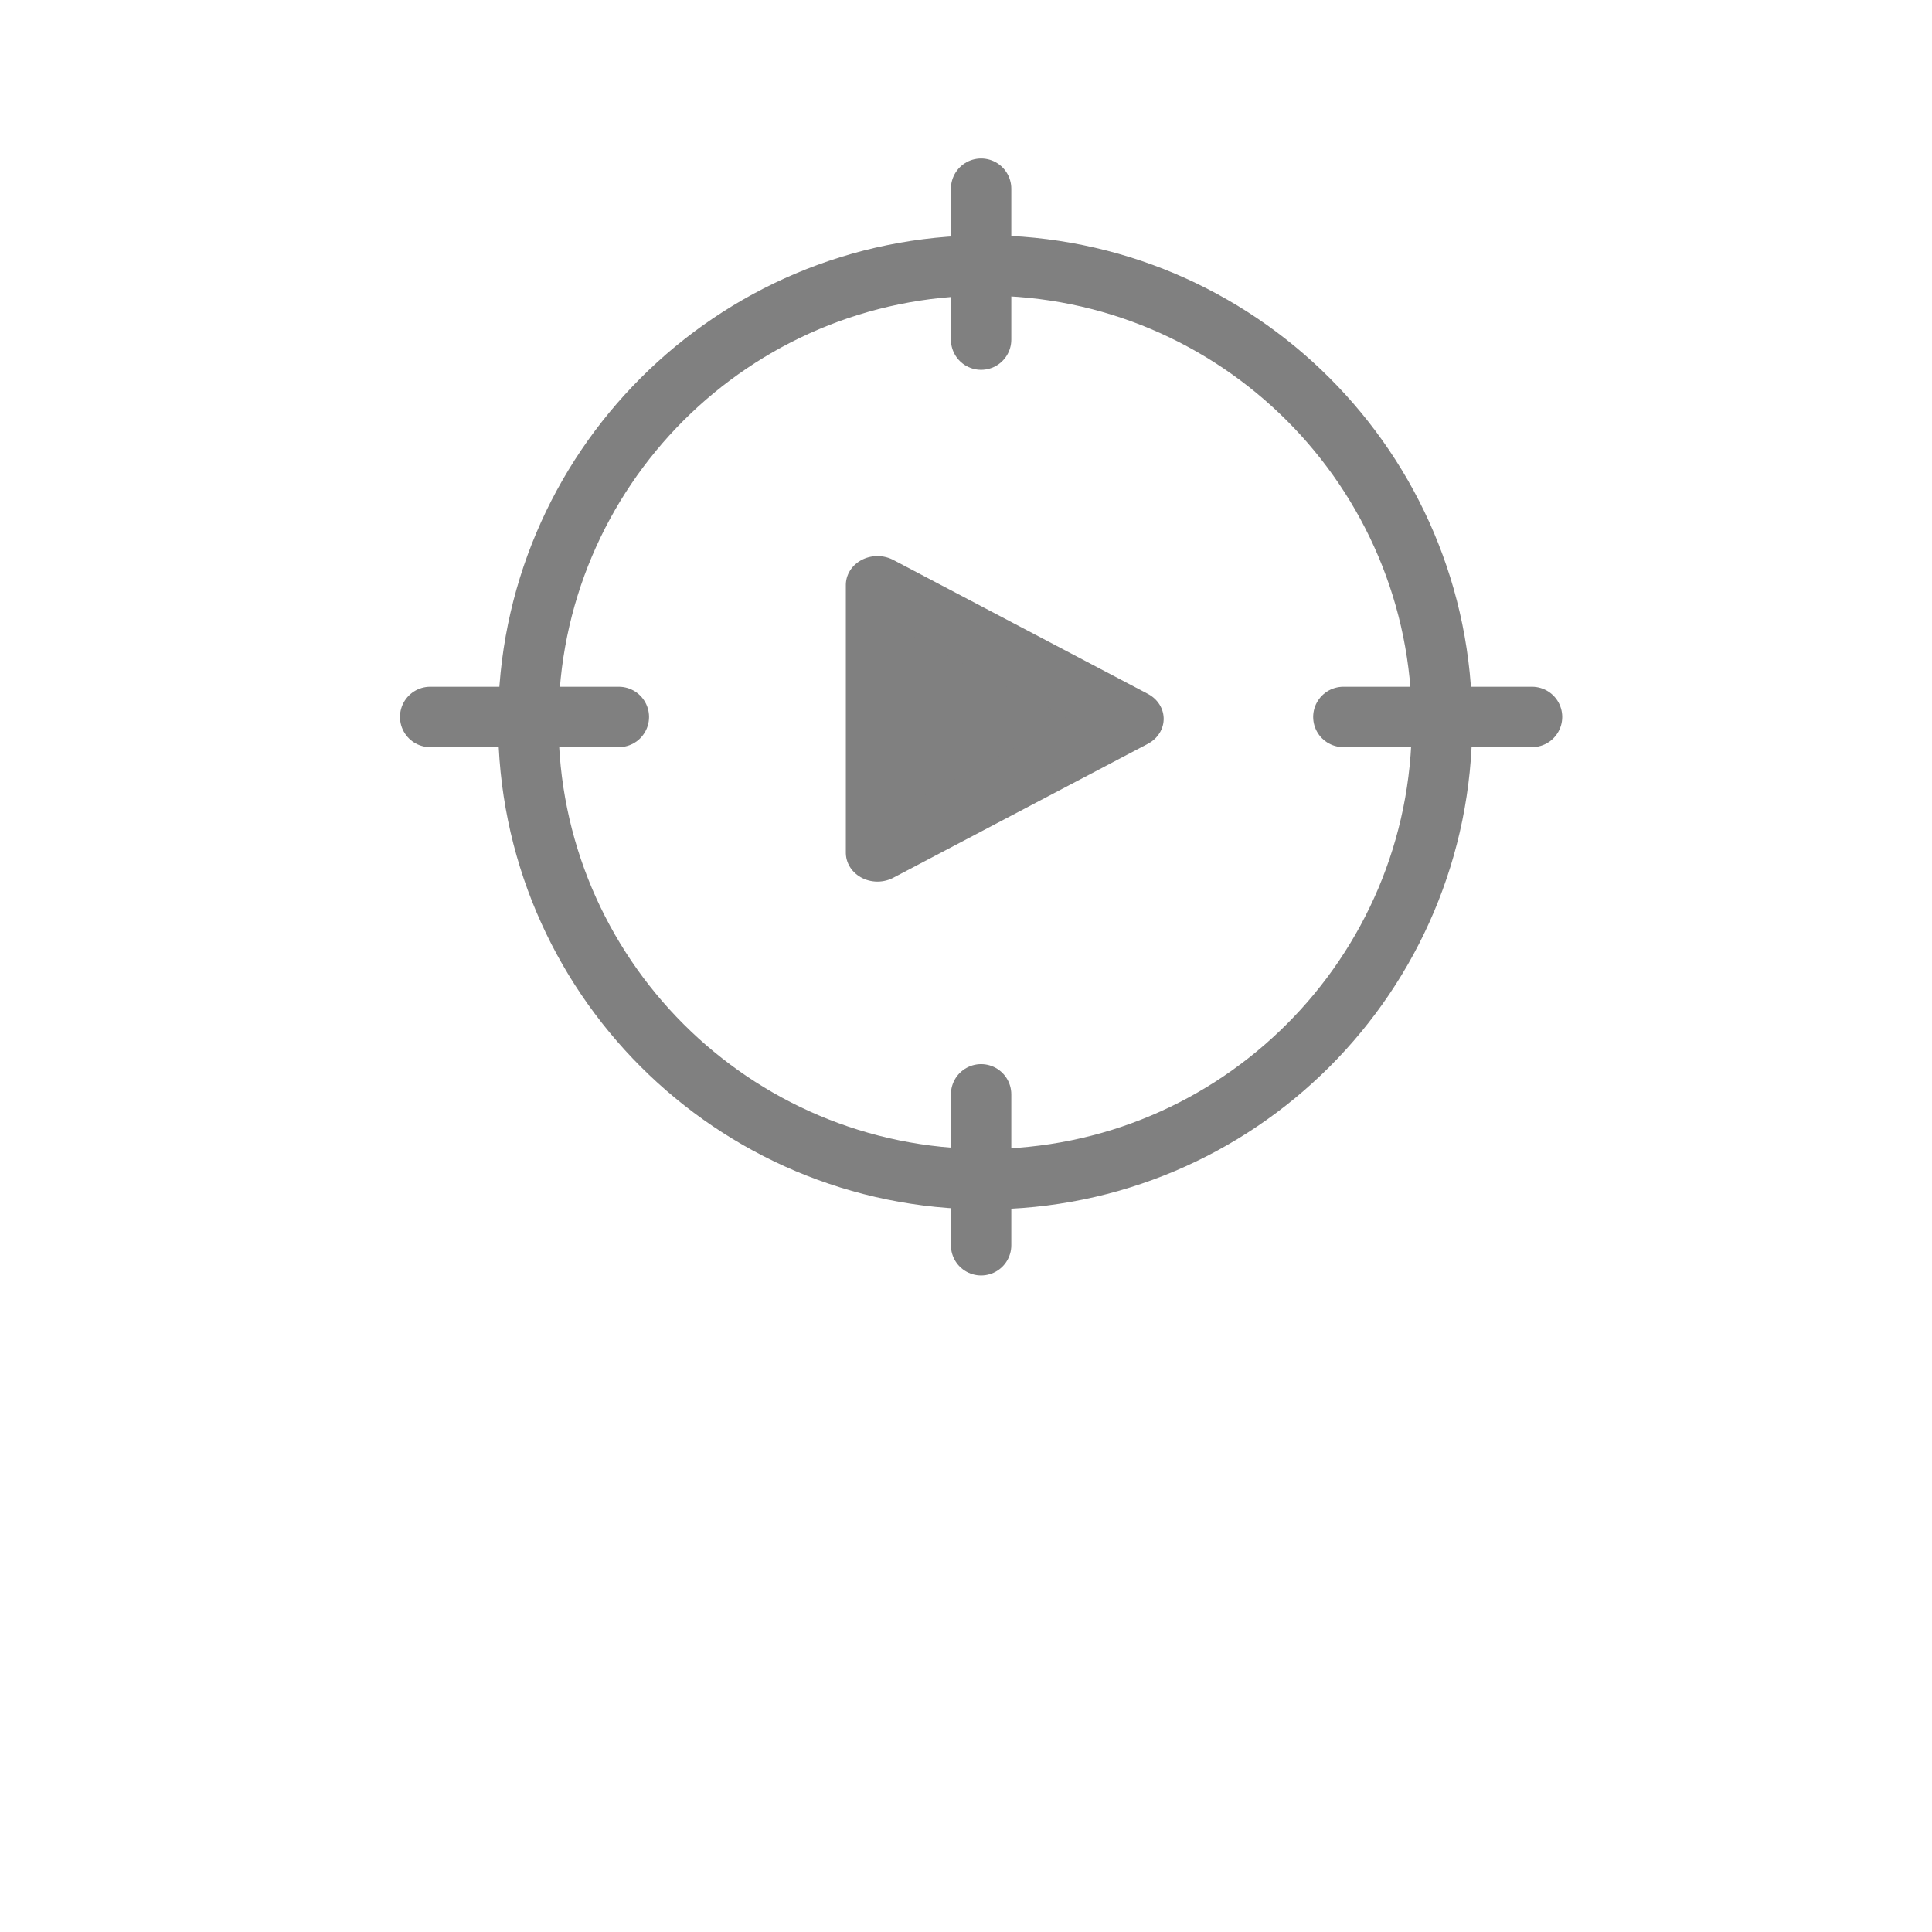
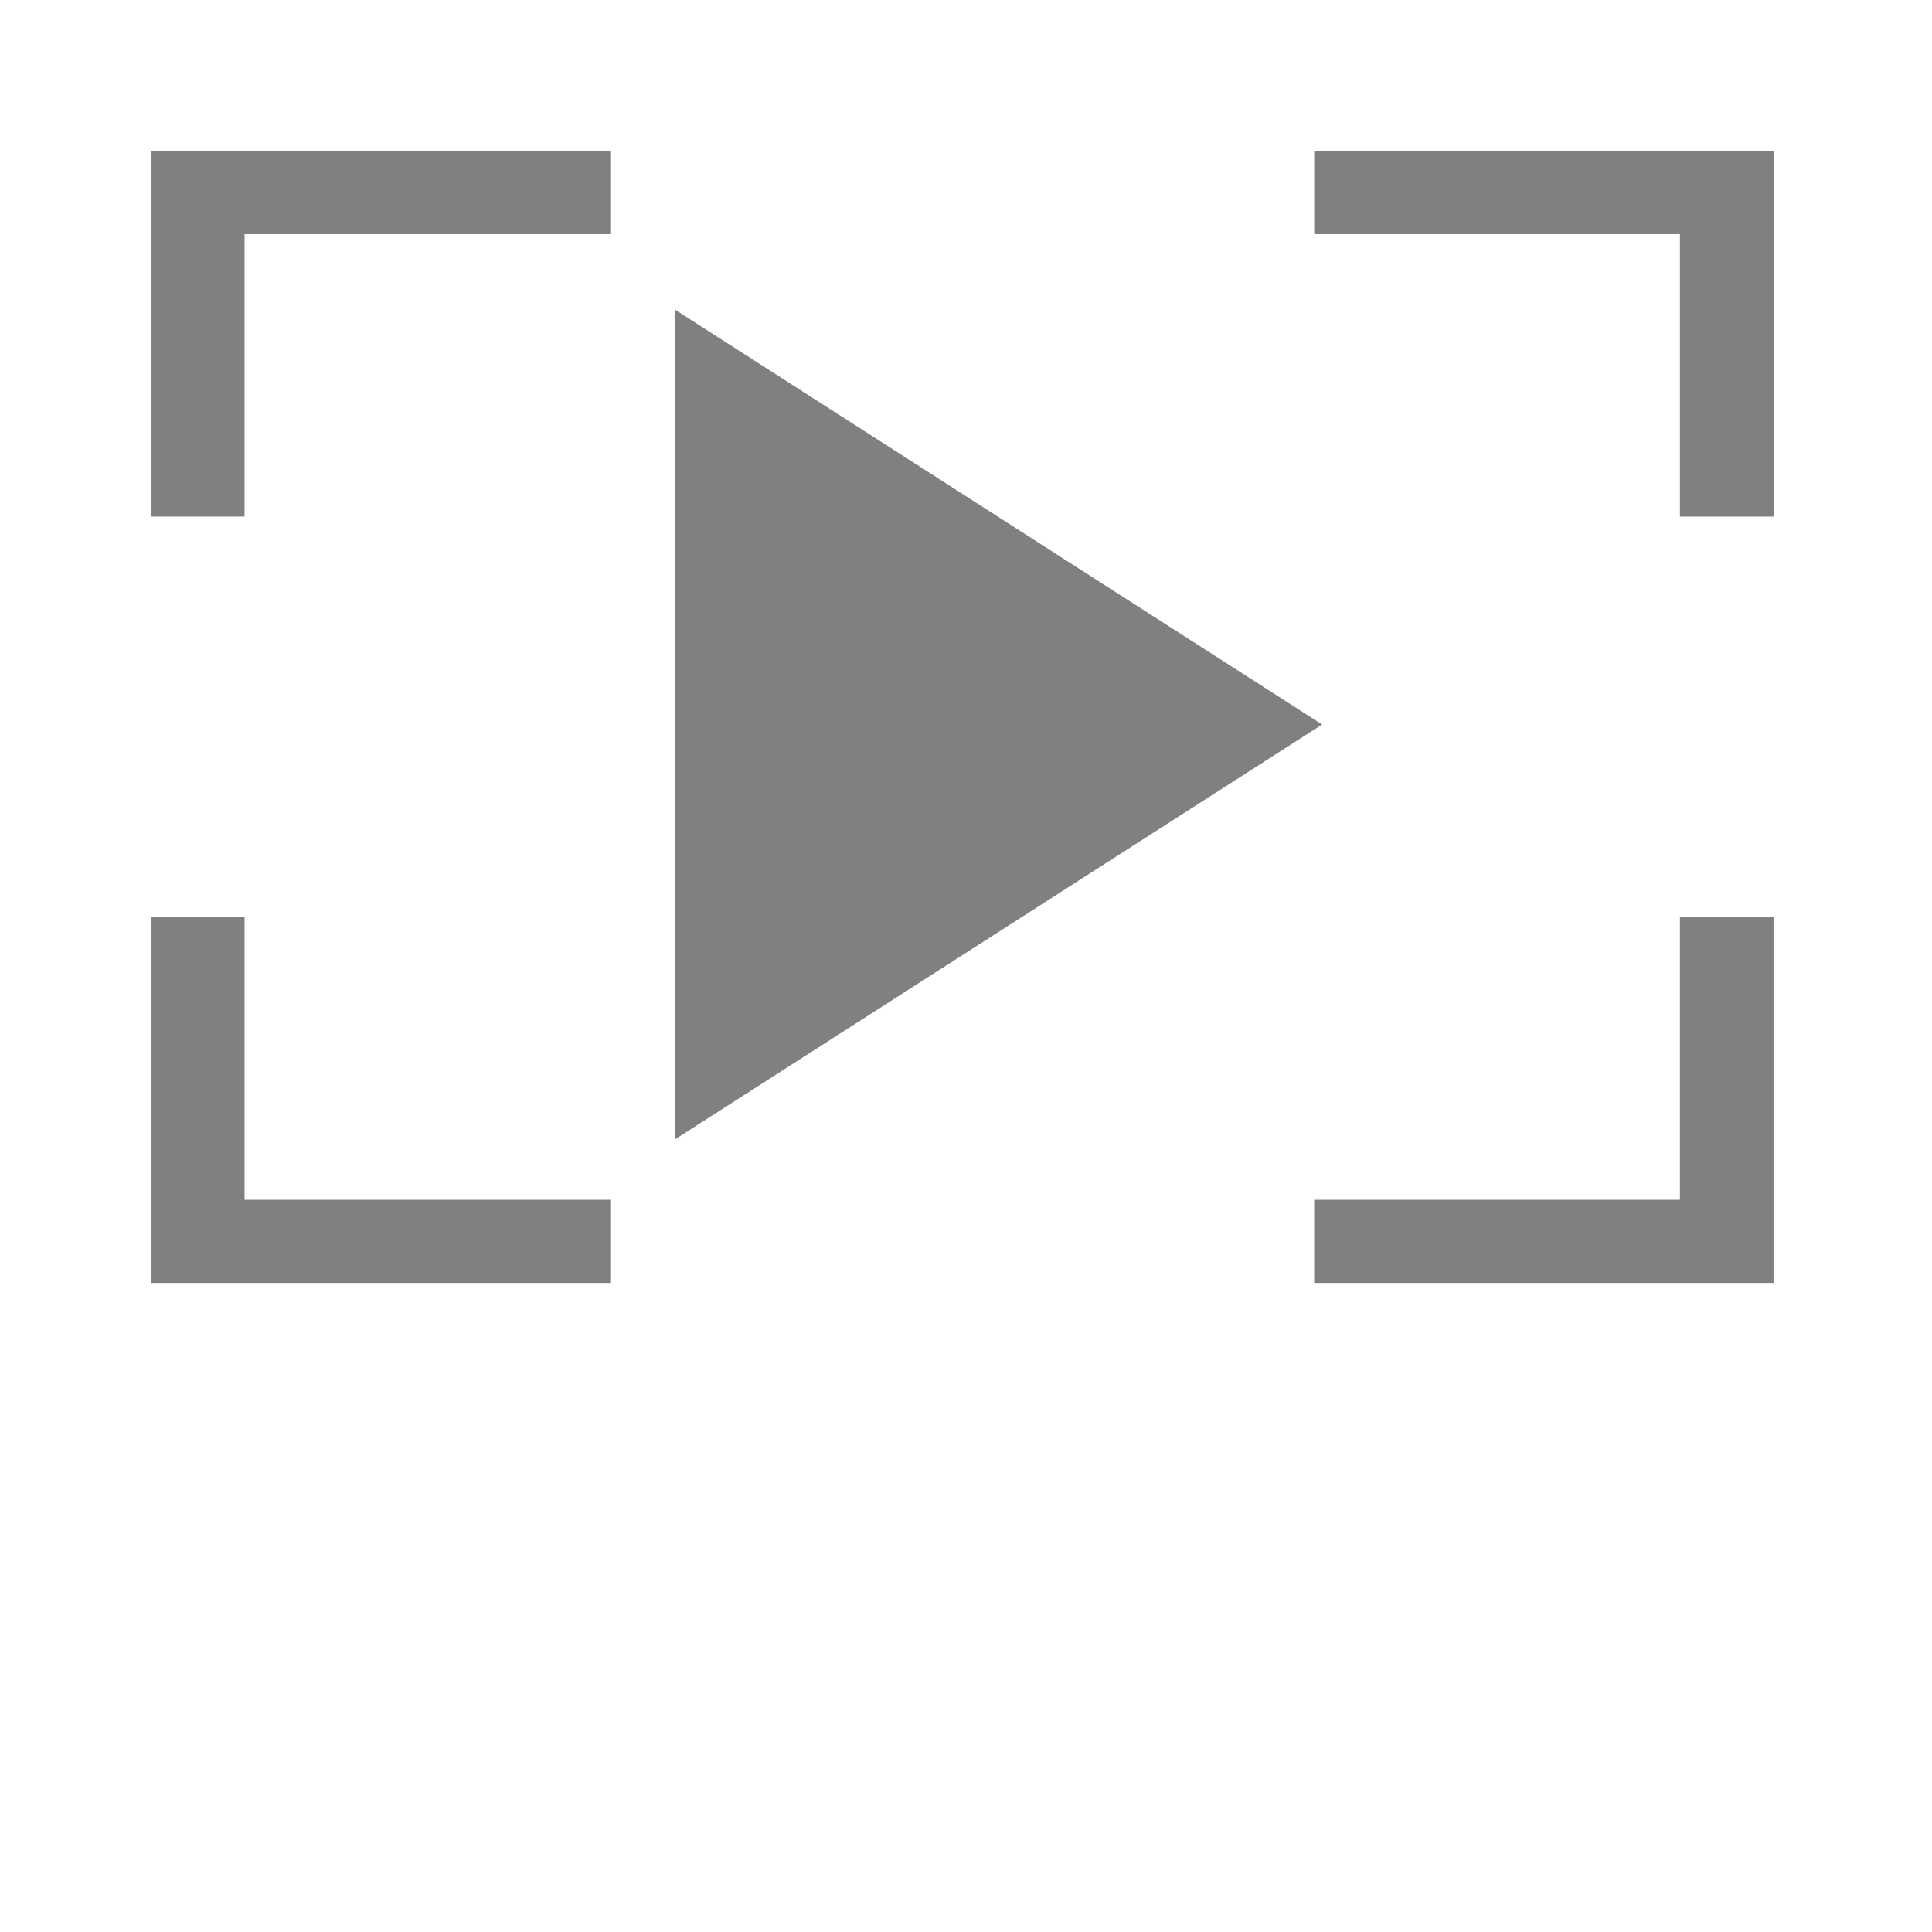
<svg xmlns="http://www.w3.org/2000/svg" xmlns:ns1="http://www.openswatchbook.org/uri/2009/osb" width="256" height="256" viewBox="0 0 67.733 67.733" version="1.1" id="svg8">
  <defs id="defs2">
    <linearGradient id="linearGradient1429" ns1:paint="solid">
      <stop style="stop-color:#000000;stop-opacity:1;" offset="0" id="stop1427" />
    </linearGradient>
  </defs>
  <g id="layer2">
-     <circle style="fill:none;fill-opacity:1;stroke:#808080;stroke-width:2.117;stroke-linecap:round;stroke-linejoin:round;stroke-miterlimit:4;stroke-dasharray:none;stroke-opacity:1" id="path3571" cx="34.538" cy="25.324" r="16.017" />
-     <path style="fill:none;stroke:#808080;stroke-width:2.117;stroke-linecap:round;stroke-linejoin:miter;stroke-miterlimit:4;stroke-dasharray:none;stroke-opacity:1" d="m 47.096,25.135 c 6.615,0 6.615,0 6.615,0" id="path3573-3" />
-     <path style="fill:none;stroke:#808080;stroke-width:2.117;stroke-linecap:round;stroke-linejoin:miter;stroke-miterlimit:4;stroke-dasharray:none;stroke-opacity:1" d="m 34.396,38.365 c 0,5.292 0,5.292 0,5.292" id="path3573-37" />
-     <path style="fill:none;stroke:#808080;stroke-width:2.117;stroke-linecap:round;stroke-linejoin:miter;stroke-miterlimit:4;stroke-dasharray:none;stroke-opacity:1" d="m 34.396,6.615 c 0,5.292 0,5.292 0,5.292" id="path3573-37-2" />
-     <path style="fill:none;stroke:#808080;stroke-width:2.117;stroke-linecap:round;stroke-linejoin:miter;stroke-miterlimit:4;stroke-dasharray:none;stroke-opacity:1" d="m 15.081,25.135 c 6.615,0 6.615,0 6.615,0" id="path3573-3-1" />
-     <path style="fill:#808080;fill-opacity:1;stroke:#808080;stroke-width:2.875;stroke-linecap:round;stroke-linejoin:round;stroke-miterlimit:4;stroke-dasharray:none;stroke-opacity:1" id="path3632" d="m 41.01,30.427 -13.361,0 6.68,-11.571 z" transform="matrix(0,0.7029557,-0.7713352,0,54.23213,1.069412)" />
+     <path id="rect859" style="fill:#808080;stroke:none;stroke-width:2.666;stroke-linecap:round;stroke-linejoin:round;paint-order:markers fill stroke" d="M 5.292,5.292 V 18.11 H 8.574 V 8.208 H 21.395 V 5.292 Z m 40.782,0 v 2.916 h 12.822 v 9.903 h 3.282 V 5.292 Z M 5.292,32.16 V 44.979 H 21.395 V 42.063 H 8.574 v -9.903 z m 53.603,0 v 9.903 H 46.073 v 2.916 H 62.177 V 32.16 Z" />
+     <path id="path850" style="fill:#808080;stroke-width:2.381;stroke-linecap:square;paint-order:markers fill stroke" d="M 46.353,25.4 23.652,10.848 v 29.104 z" />
  </g>
</svg>
